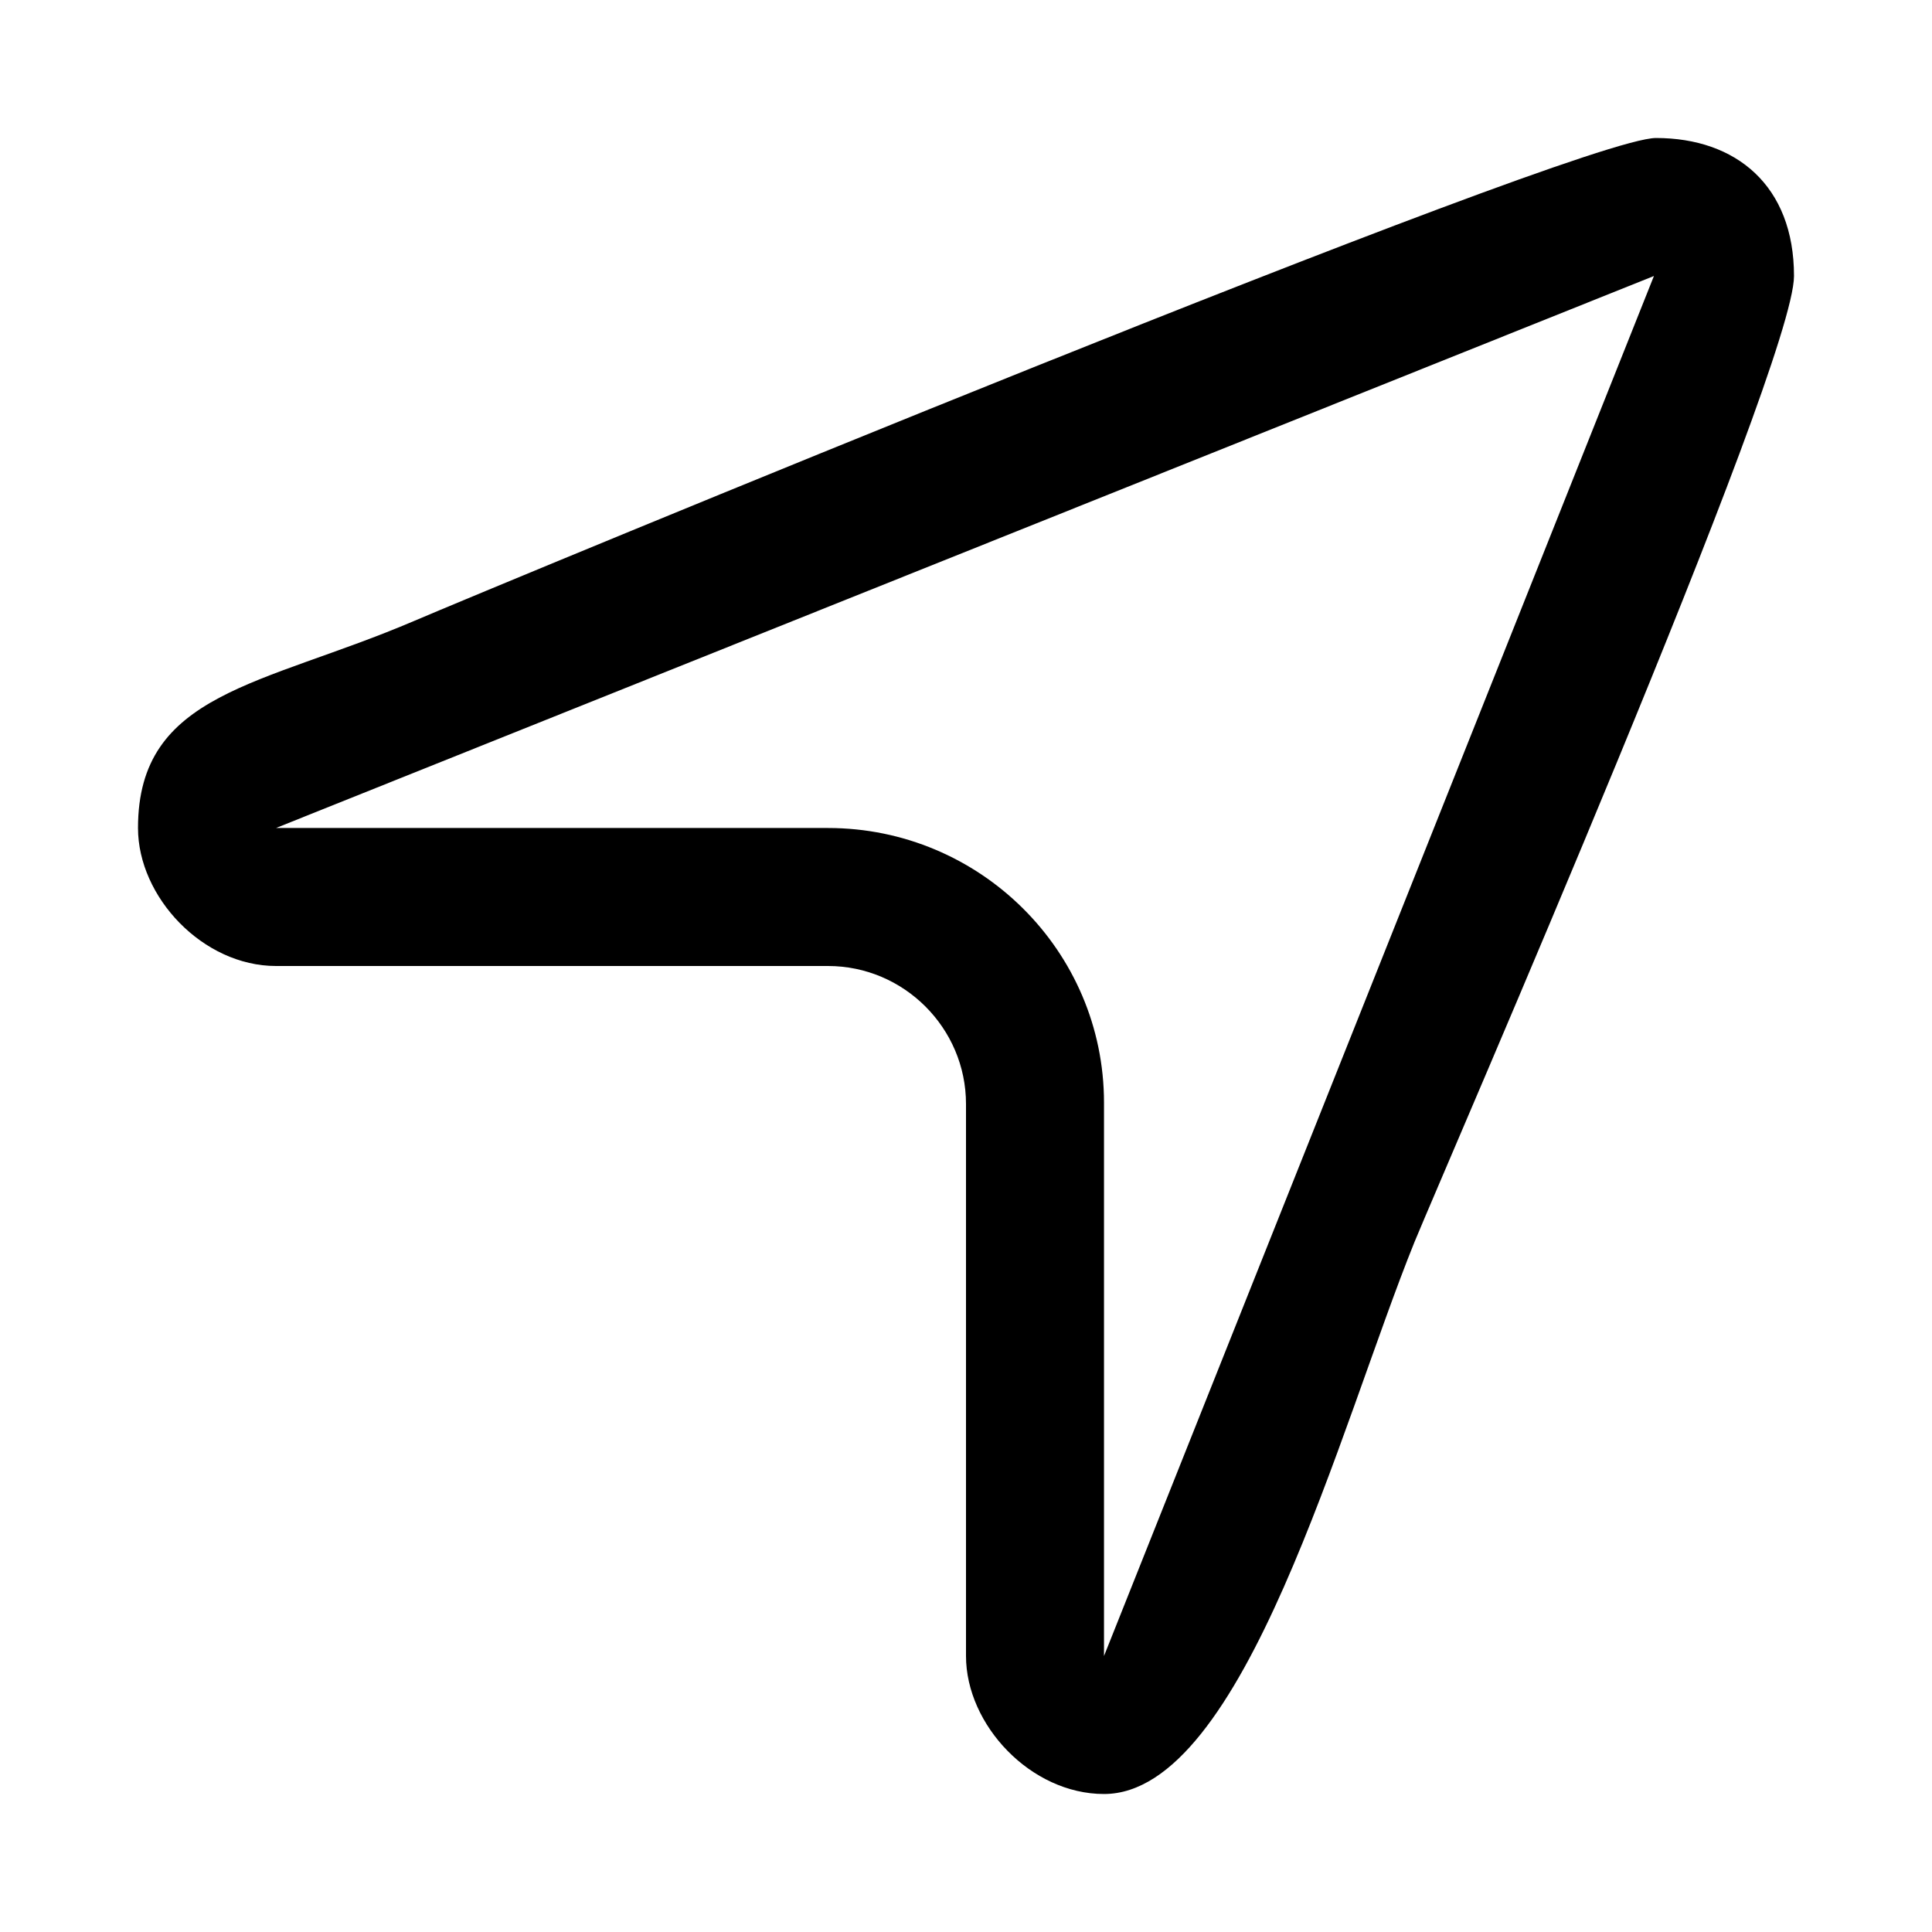
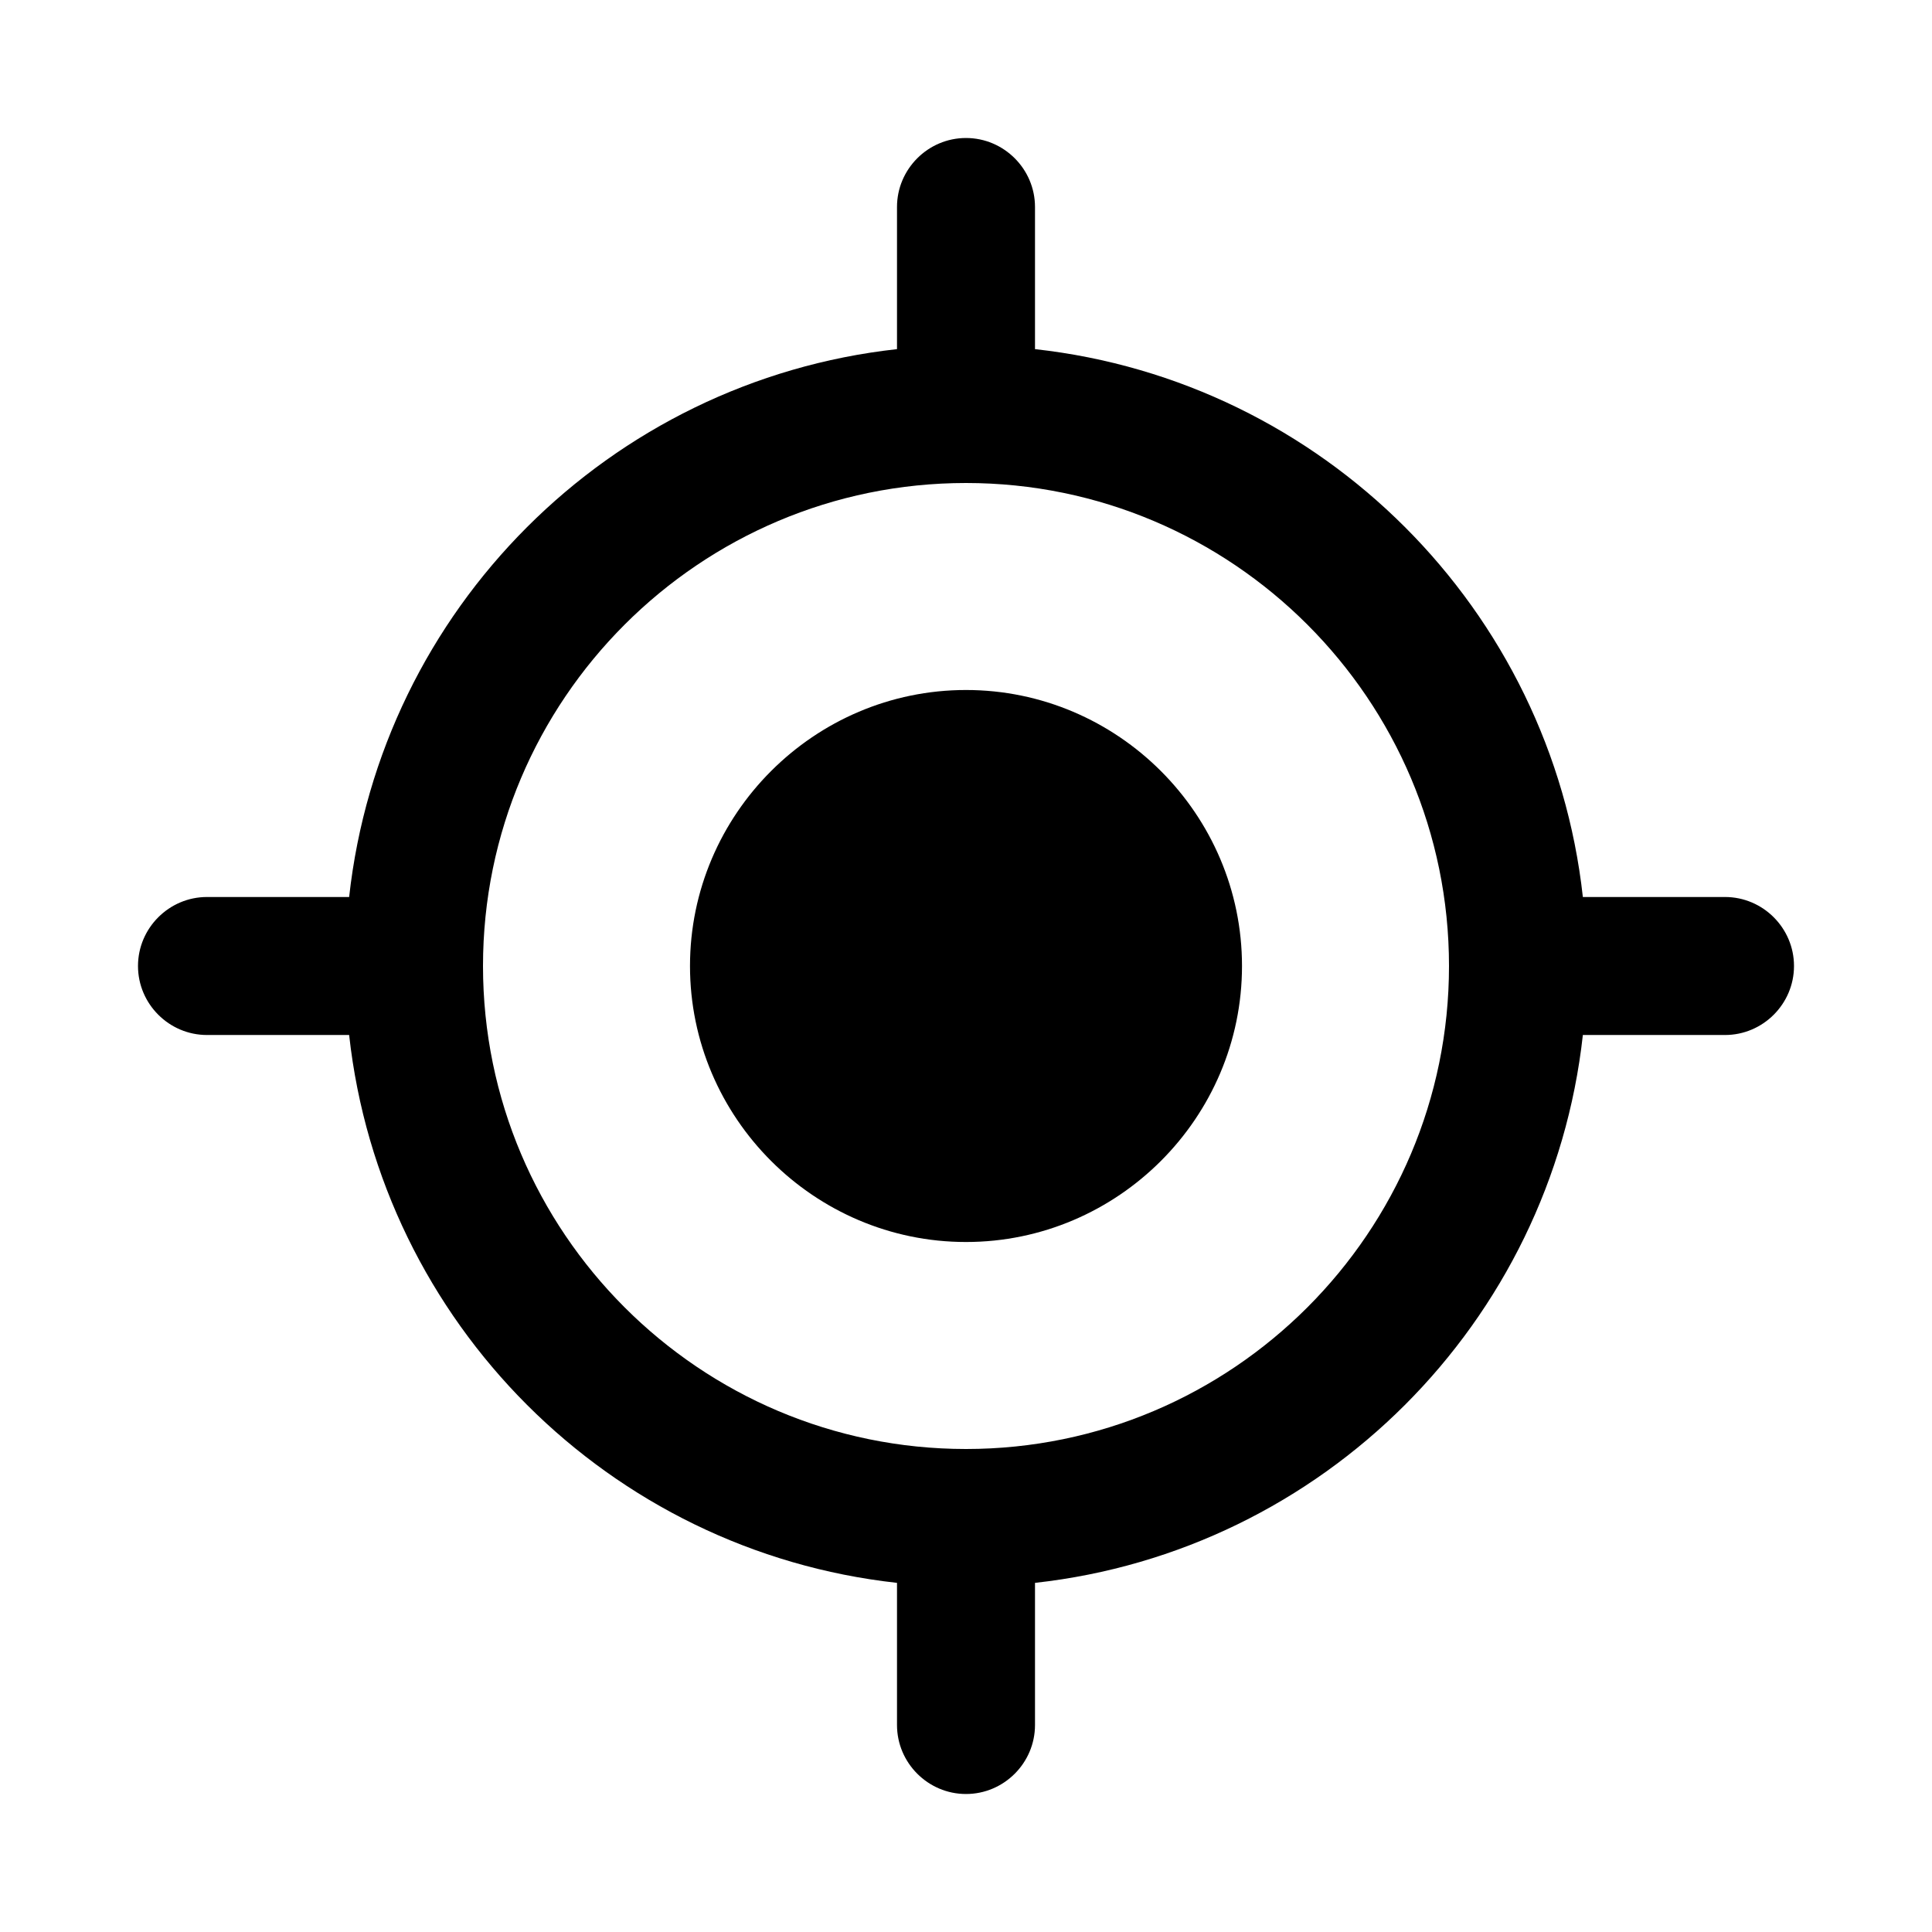
<svg xmlns="http://www.w3.org/2000/svg" width="28" height="28" viewBox="0 0 28 28">
-   <path d="M24 2C22.84 2 7.12 8.52 6 9c-2.2.94-4 1.03-4 3 0 1 .94 2 2 2h8c1.1 0 2 .9 2 2v8c0 1 .94 2 2 2 2.03 0 3.42-5.33 4.5-8C21 16.79 26 5.31 26 4c0-1.31-.84-2-2-2zm-.03 2L16 24v-8.02c0-2.2-1.8-3.98-4-3.98H4l19.97-8z" fill-rule="evenodd" />
+   <path d="M18 14c0 2.2-1.8 4-4 4s-4-1.8-4-4 1.8-4 4-4 4 1.8 4 4m-4 7c-3.86 0-7-3.14-7-7s3.14-7 7-7 7 3.14 7 7-3.14 7-7 7m11-8h-2.06c-.46-4.17-3.77-7.48-7.94-7.94V3c0-.55-.45-1-1-1s-1 .45-1 1v2.06C8.83 5.52 5.52 8.83 5.06 13H3c-.55 0-1 .45-1 1s.45 1 1 1h2.06c.46 4.17 3.77 7.48 7.94 7.94V25c0 .55.45 1 1 1s1-.45 1-1v-2.06c4.17-.46 7.48-3.77 7.94-7.94H25c.55 0 1-.45 1-1s-.45-1-1-1" fill-rule="evenodd" />
</svg>
